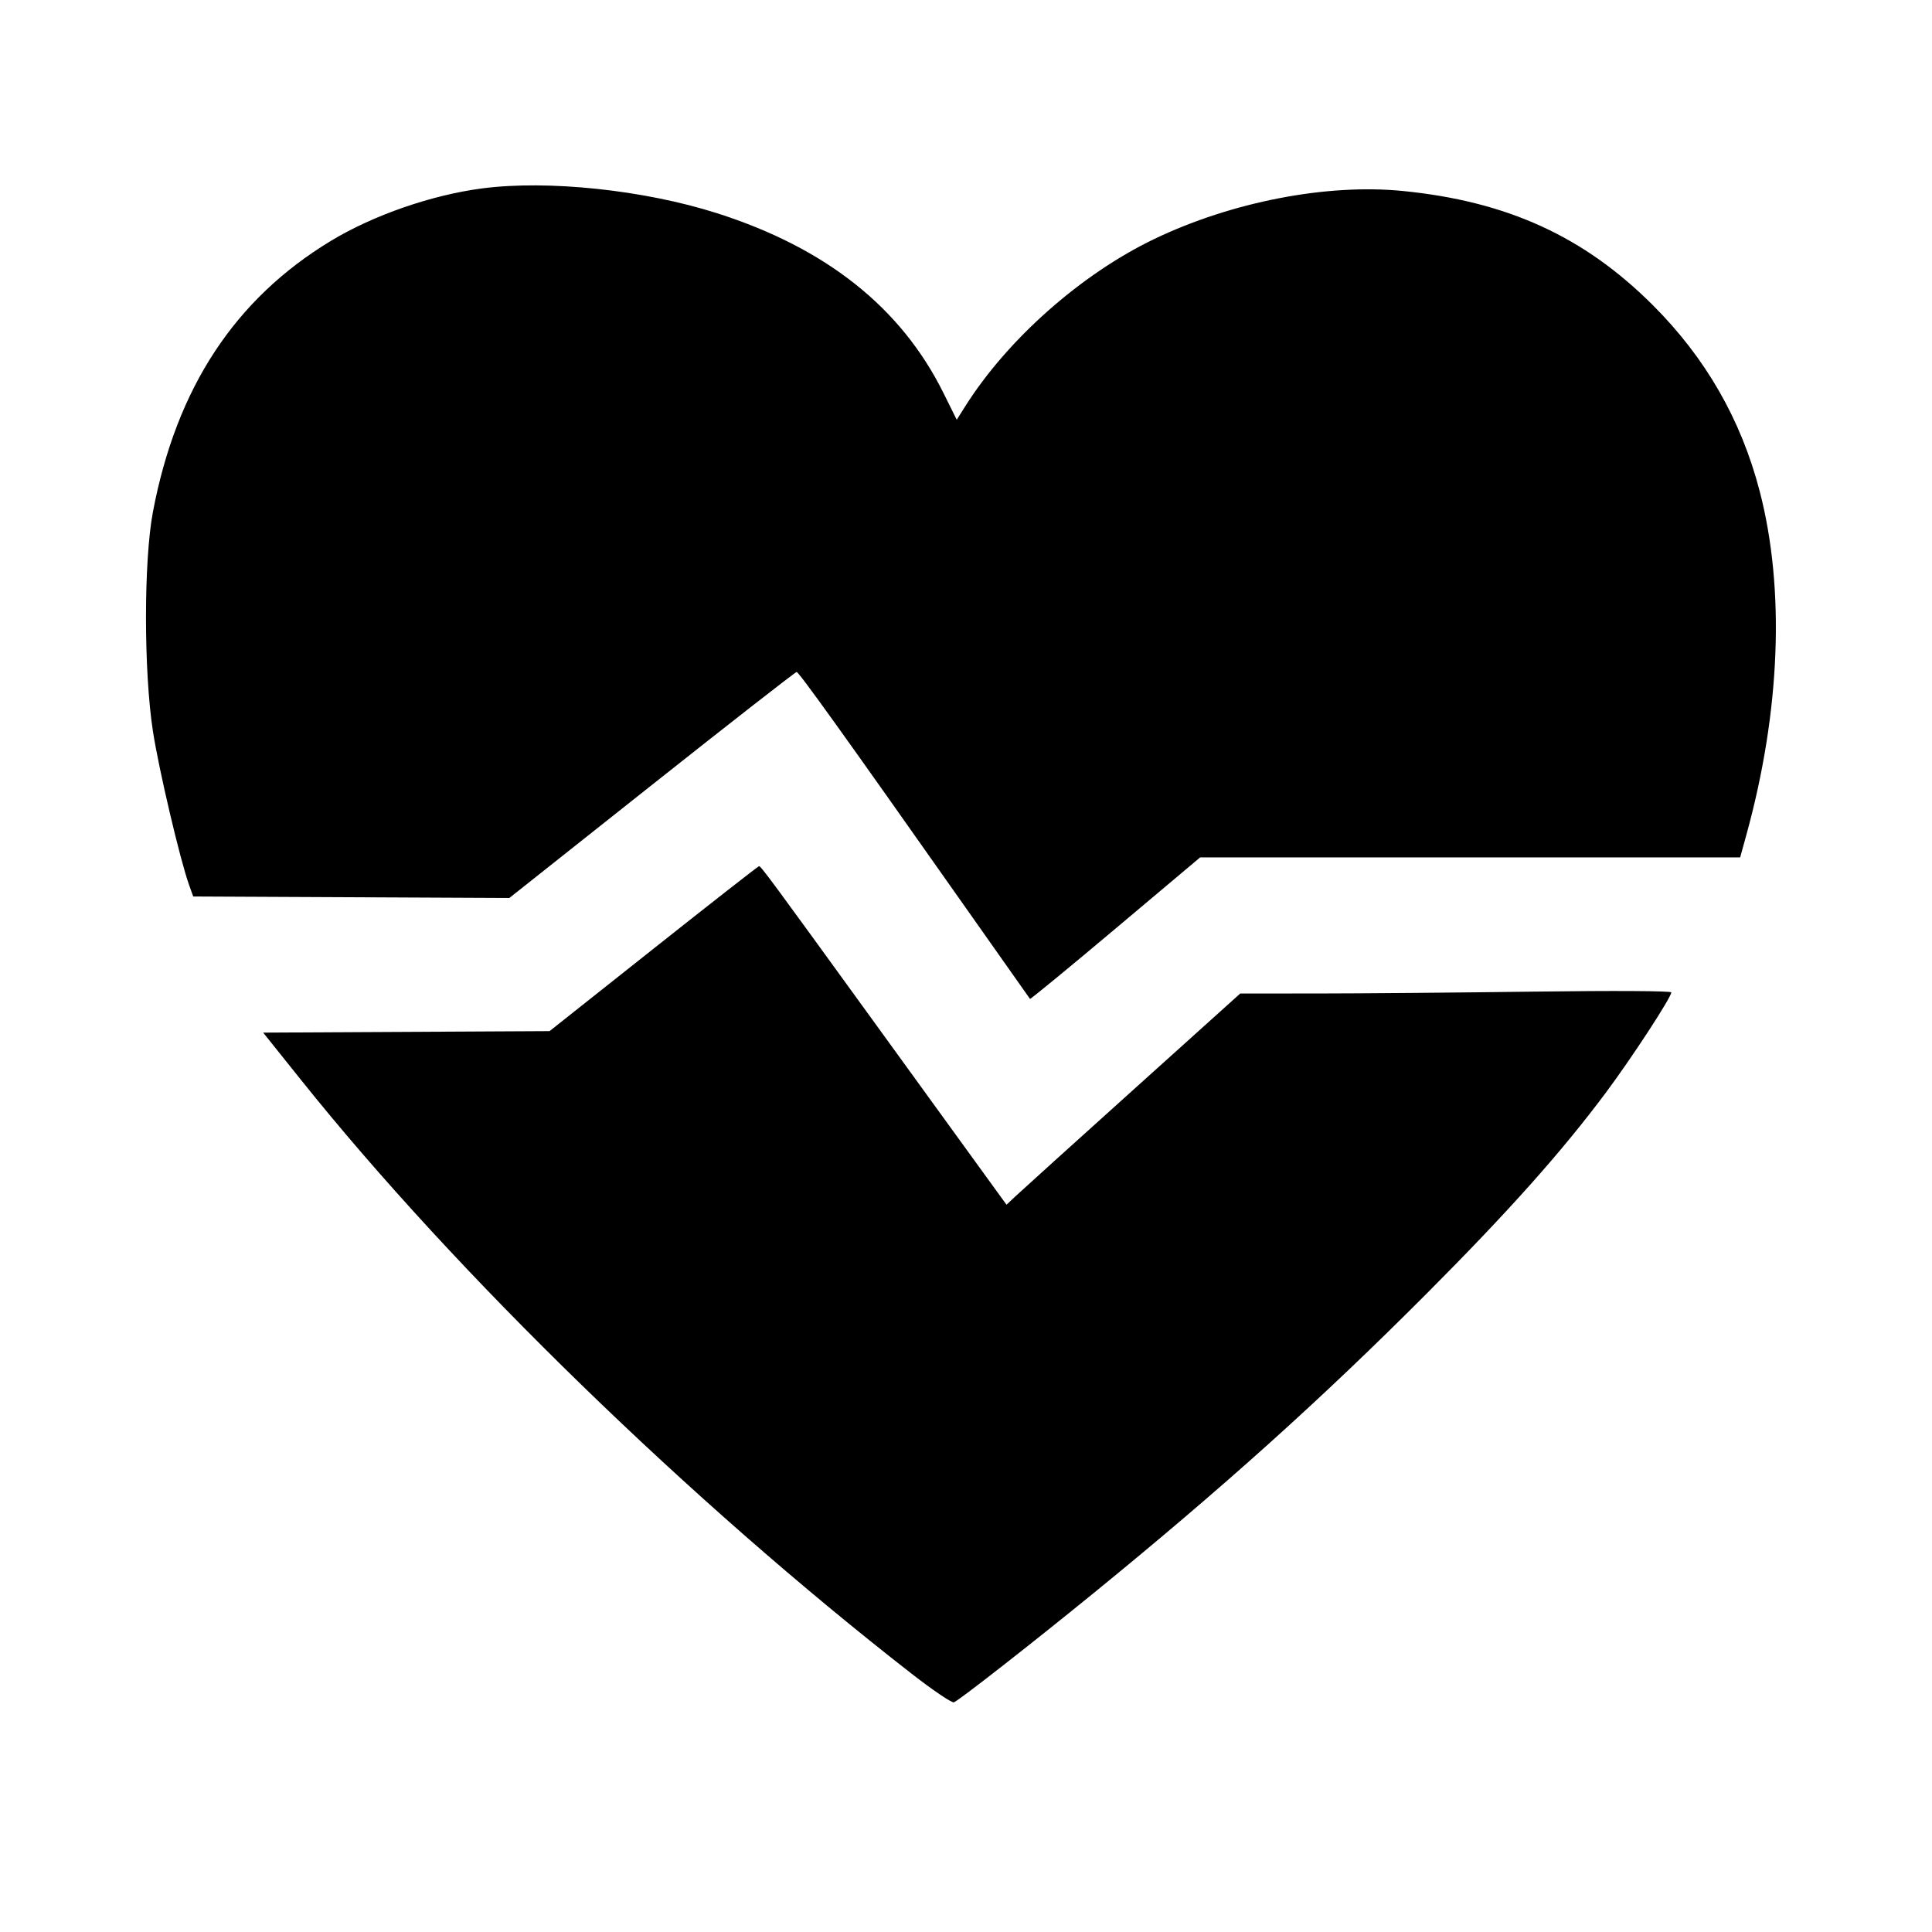
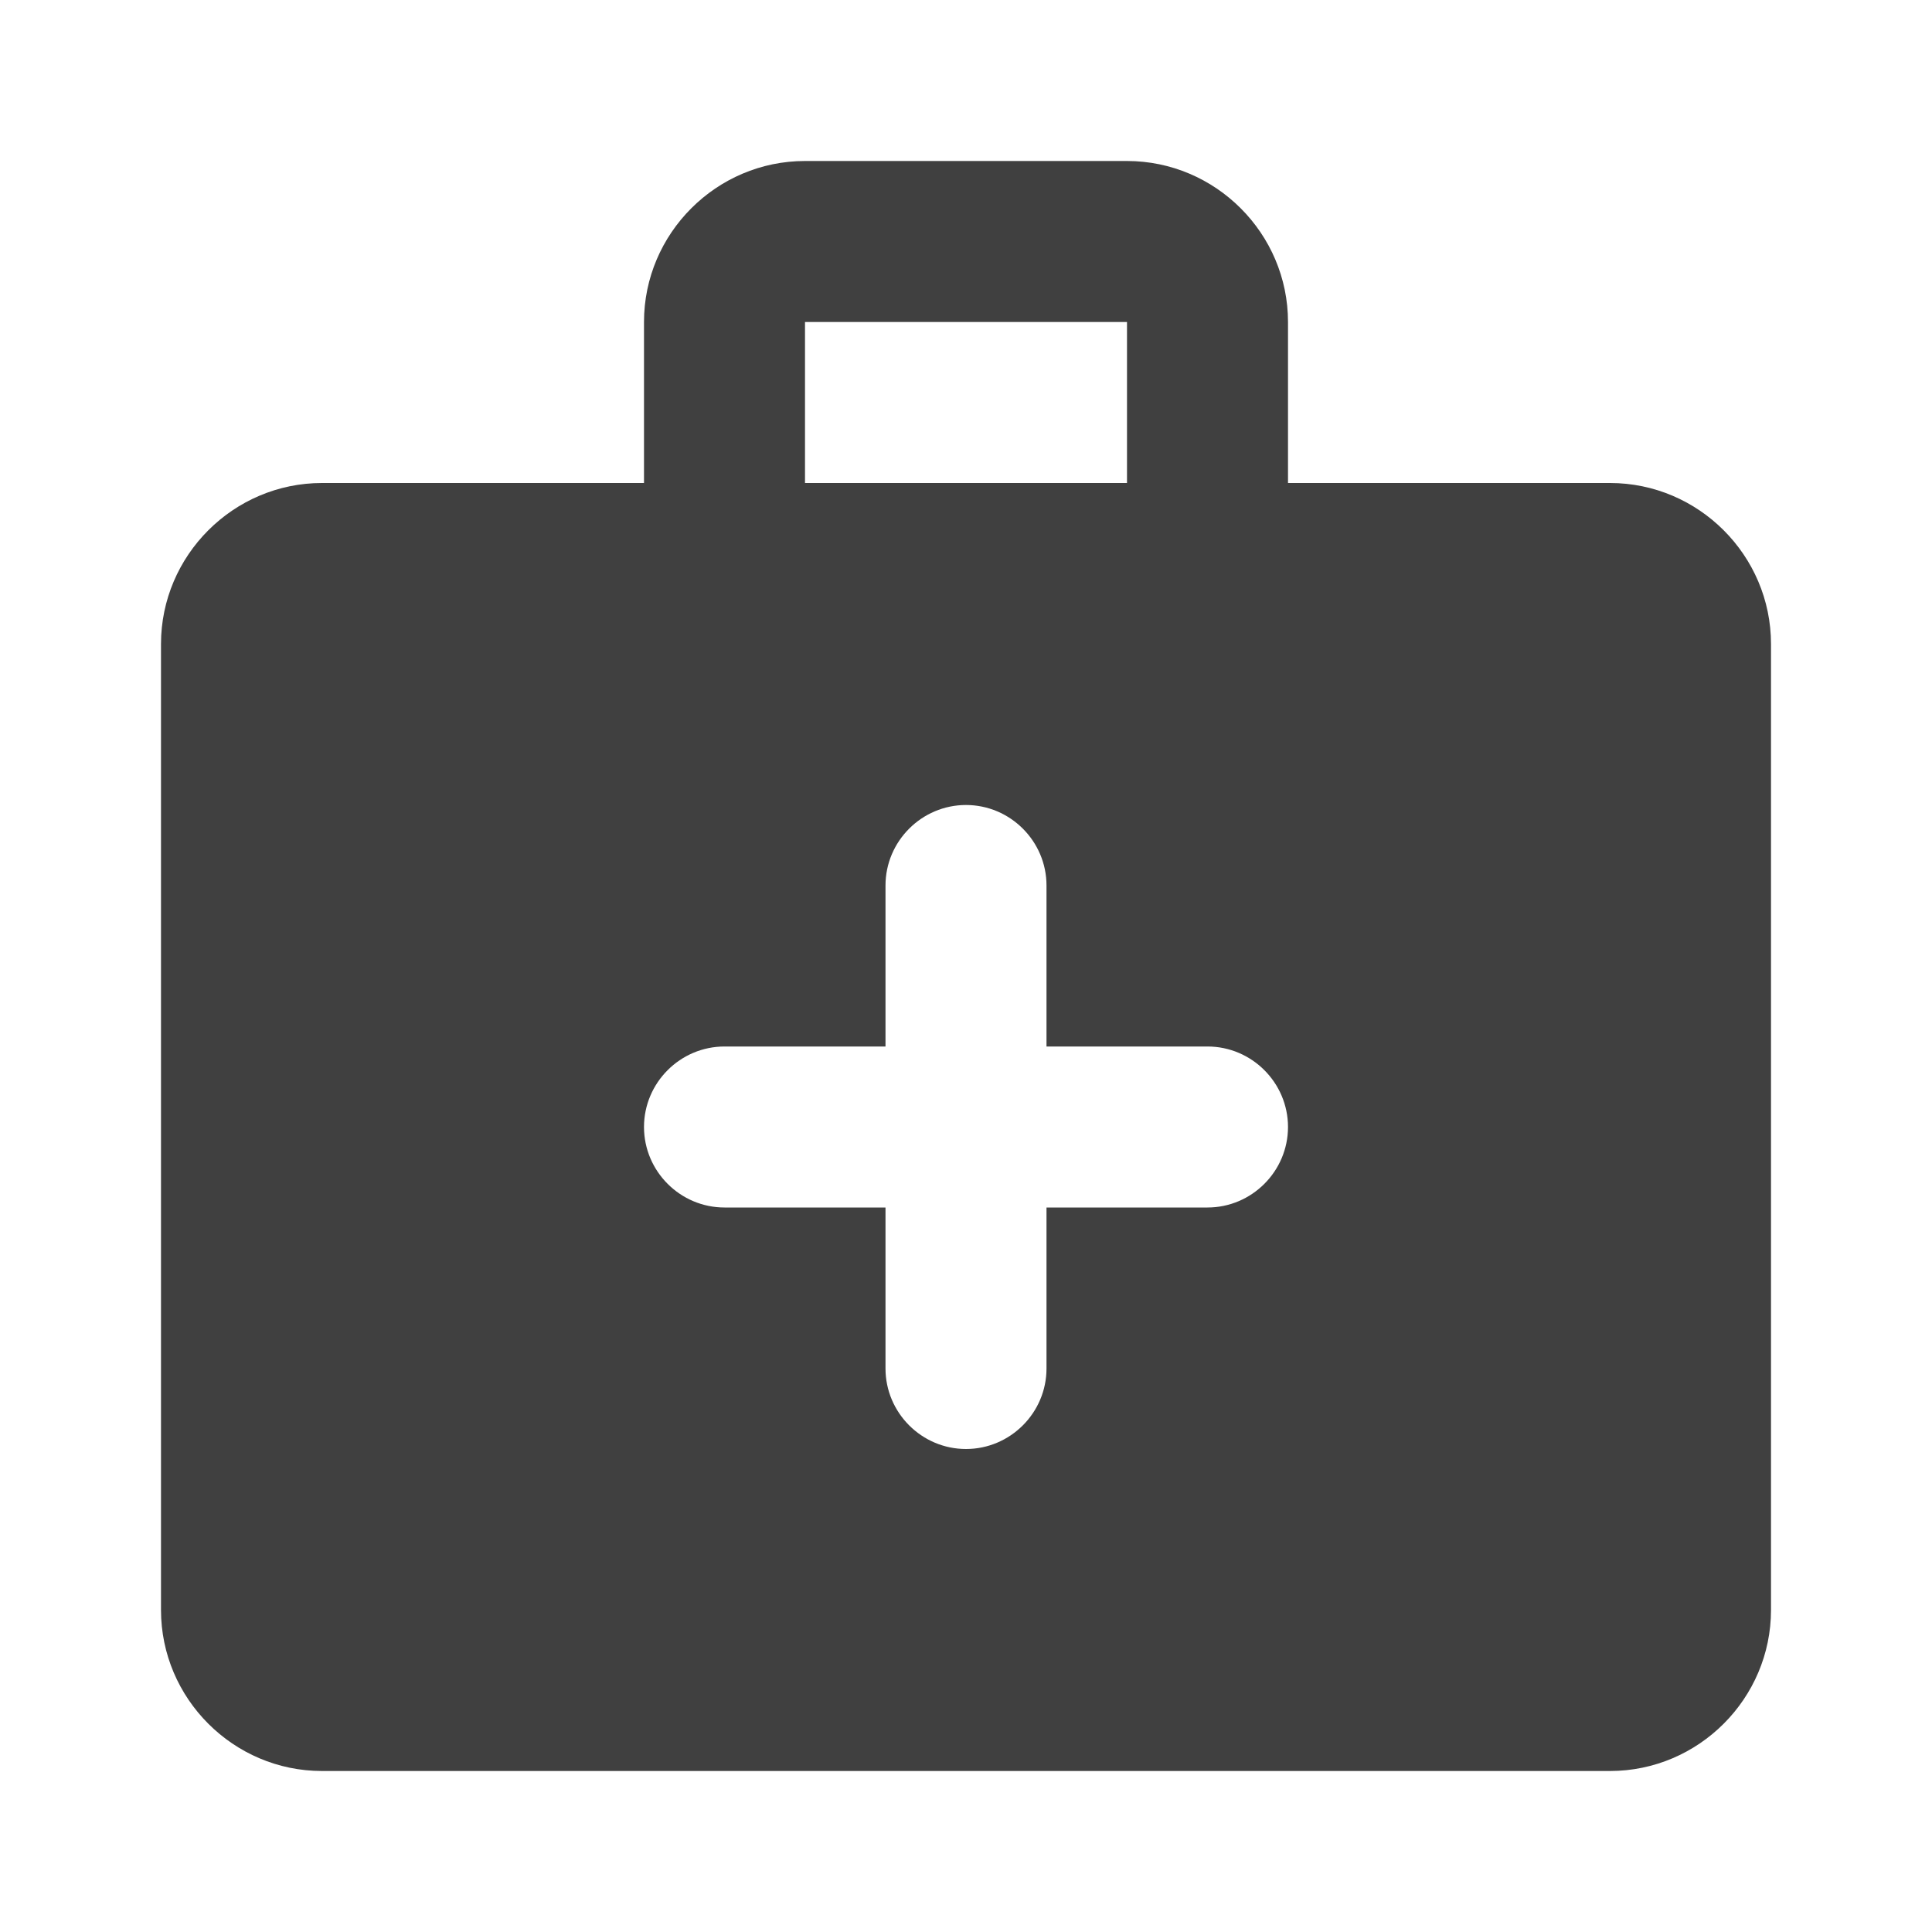
- <svg xmlns="http://www.w3.org/2000/svg" version="1.1" width="667" height="667">
-   <path d="M166.430 65.046 C 149.030 67.319,128.920 74.290,114.320 83.109 C 81.107 103.170,60.902 133.912,52.797 176.718 C 49.599 193.608,49.605 231.850,52.808 252.530 C 54.862 265.788,62.153 296.778,65.271 305.500 L 66.701 309.500 121.272 309.759 L 175.843 310.017 225.040 271.009 C 252.099 249.554,274.594 232.000,275.029 232.000 C 275.813 232.000,291.345 253.657,333.482 313.500 C 345.487 330.550,355.435 344.658,355.589 344.851 C 355.743 345.044,369.024 334.132,385.103 320.601 L 414.337 296.000 507.554 296.000 L 600.771 296.000 602.908 288.250 C 614.686 245.557,616.314 203.347,607.489 169.500 C 601.052 144.810,588.838 123.556,570.639 105.370 C 546.873 81.622,520.327 69.502,484.250 65.930 C 458.075 63.338,425.231 69.690,398.500 82.513 C 373.294 94.605,347.890 117.077,333.276 140.207 L 330.303 144.914 325.685 135.613 C 311.055 106.143,285.137 85.584,247.500 73.596 C 222.323 65.576,189.153 62.078,166.430 65.046 M225.615 327.526 L 189.729 355.981 140.291 356.241 L 90.853 356.500 104.058 373.000 C 157.424 439.682,238.330 518.342,314.771 577.865 C 322.069 583.548,328.623 587.975,329.334 587.702 C 331.107 587.022,355.824 567.707,377.000 550.455 C 422.063 513.742,456.123 483.125,492.523 446.609 C 520.790 418.251,538.989 397.853,554.299 377.365 C 563.252 365.386,576.985 344.355,576.995 342.610 C 576.998 342.094,557.156 341.982,529.750 342.344 C 503.762 342.687,470.277 342.975,455.337 342.984 L 428.174 343.000 390.837 376.619 C 370.302 395.110,352.148 411.516,350.495 413.078 L 347.490 415.917 337.907 402.709 C 332.637 395.444,316.263 372.850,301.521 352.500 C 266.407 304.027,262.690 298.993,262.044 299.035 C 261.745 299.054,245.352 311.875,225.615 327.526 " stroke="none" fill="black" fill-rule="evenodd" />
+ <svg xmlns="http://www.w3.org/2000/svg" width="48" height="48" viewBox="0 0 48 48" fill="none">
+   <path d="M40 12H32V8C32 5.8 30.2 4 28 4H20C17.8 4 16 5.8 16 8V12H8C5.8 12 4 13.8 4 16V40C4 42.2 5.8 44 8 44H40C42.2 44 44 42.2 44 40V16C44 13.8 42.2 12 40 12ZM20 8H28V12H20V8ZM30 30H26V34C26 35.1 25.1 36 24 36C22.9 36 22 35.1 22 34V30H18C16.9 30 16 29.1 16 28C16 26.9 16.9 26 18 26H22V22C22 20.9 22.9 20 24 20C25.1 20 26 20.9 26 22V26H30C31.1 26 32 26.9 32 28C32 29.1 31.1 30 30 30Z" fill="#404040" />
</svg>
